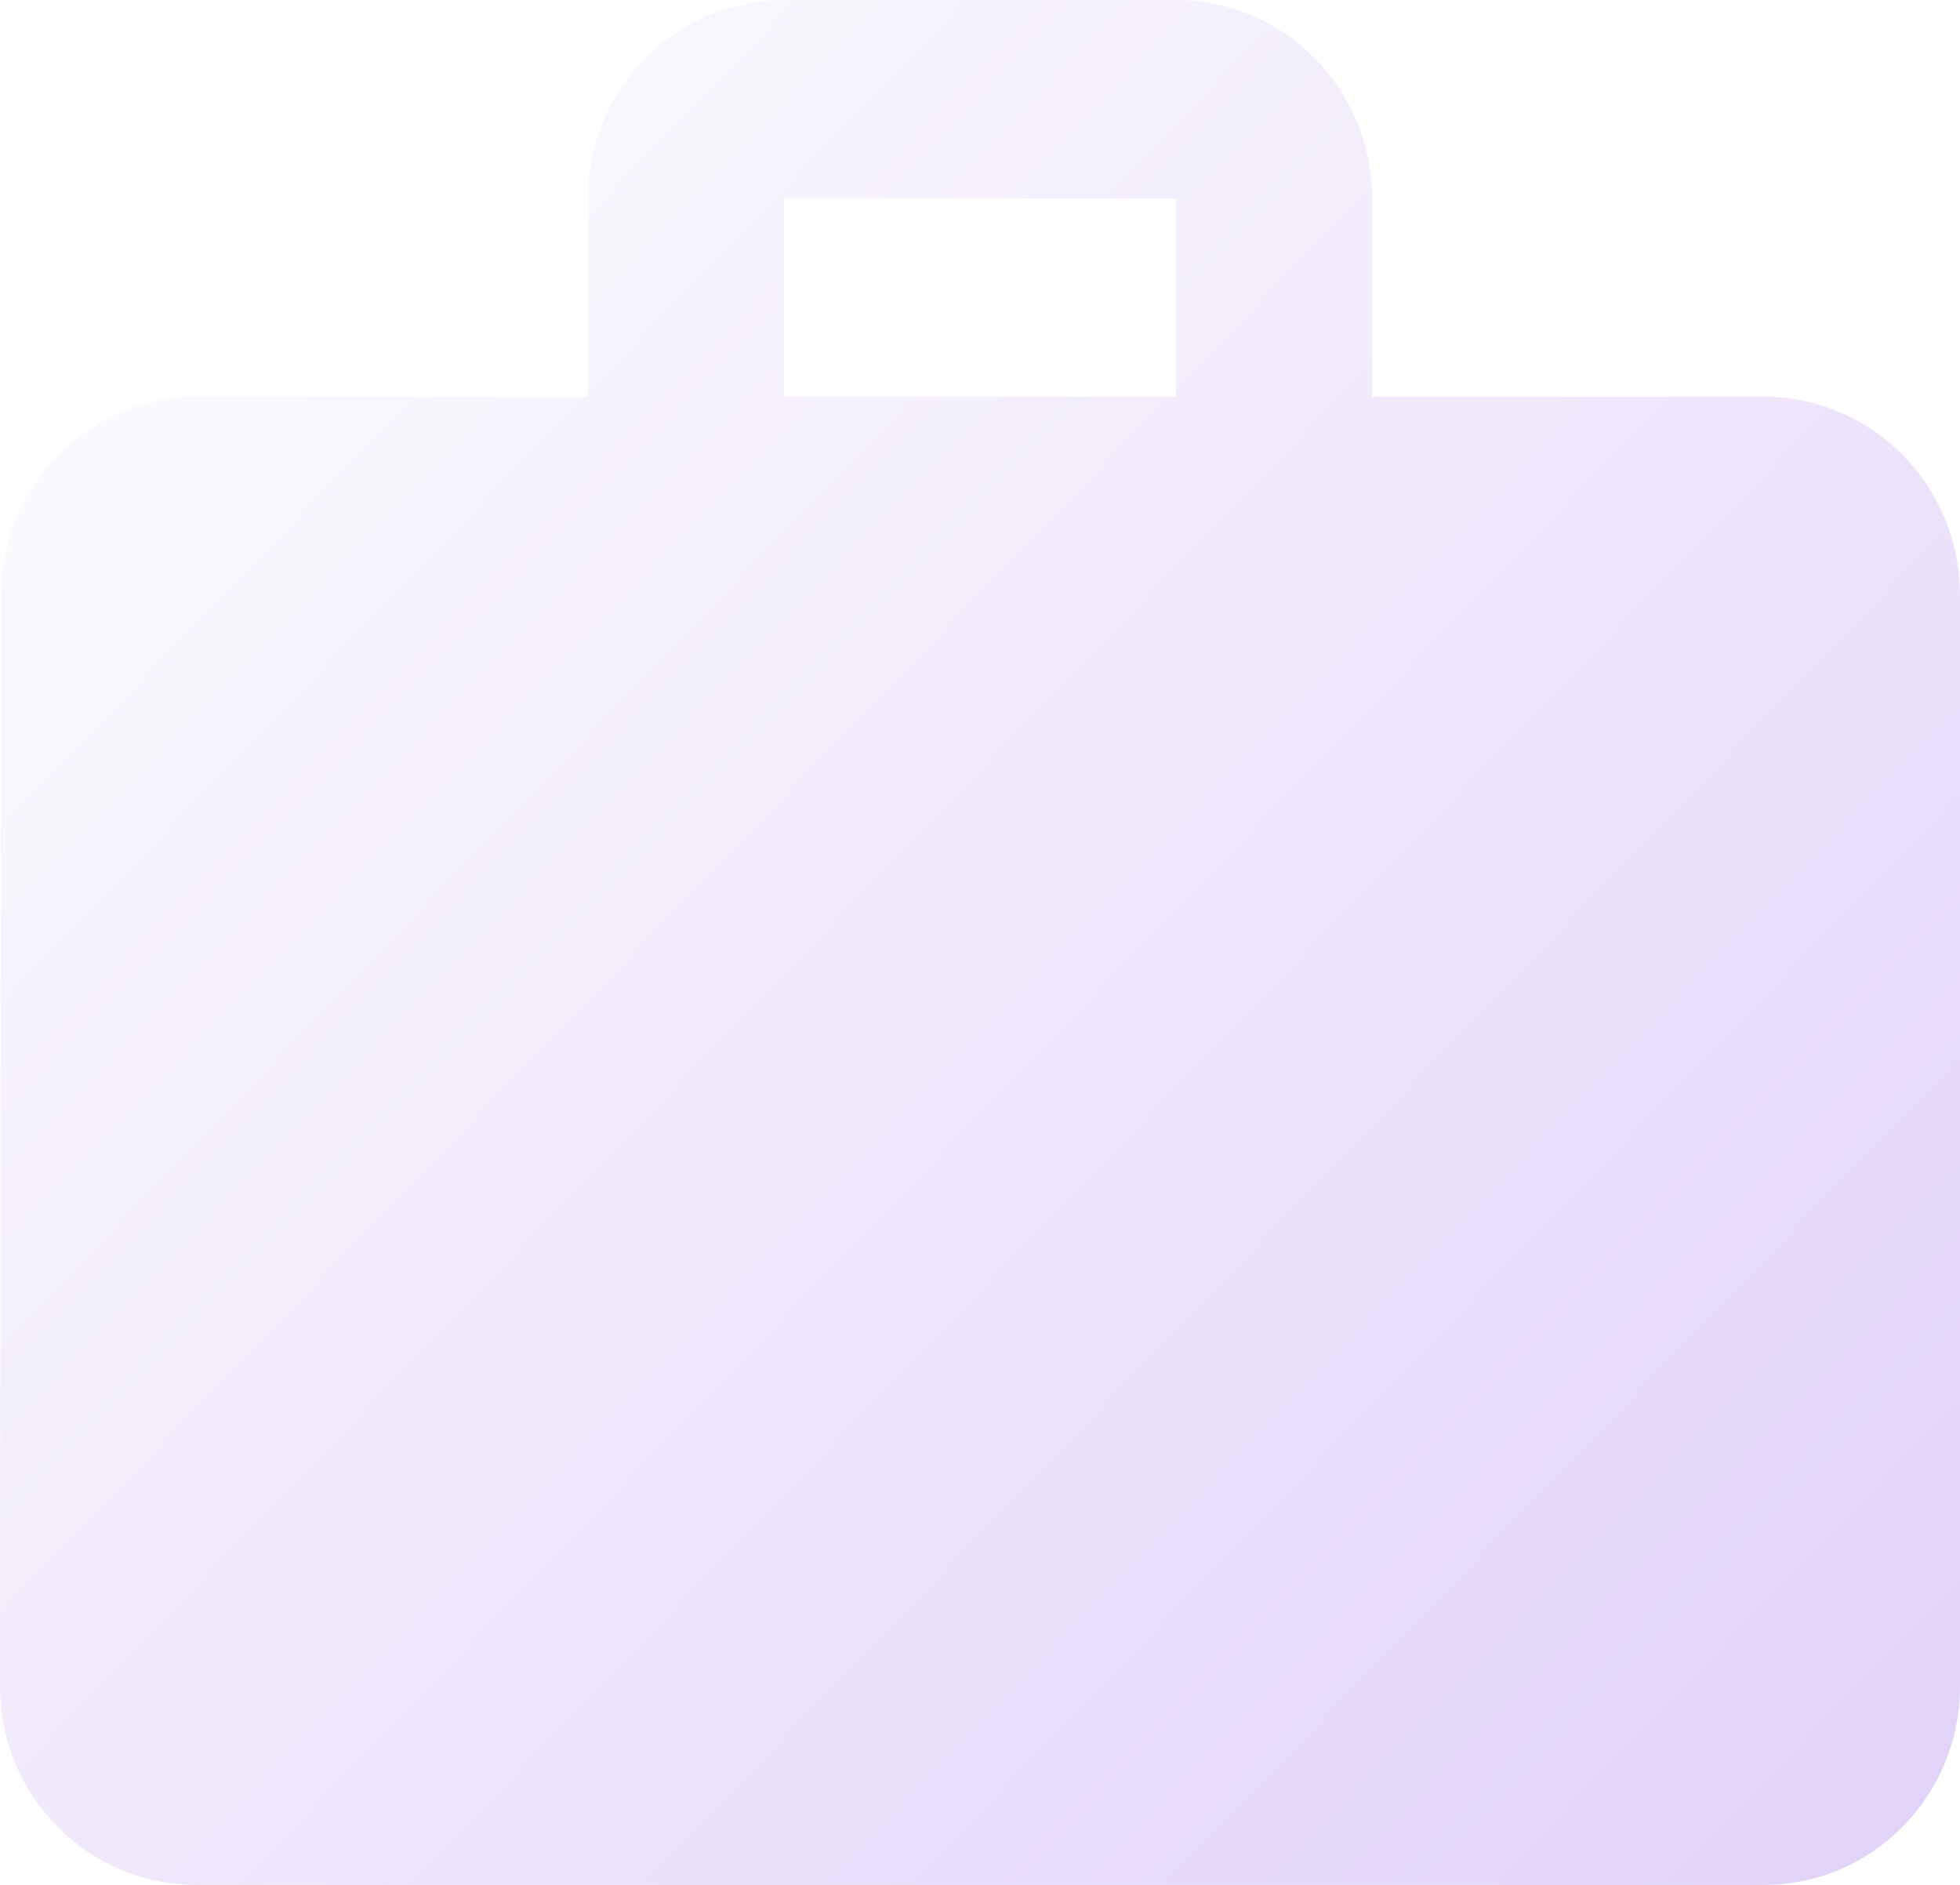
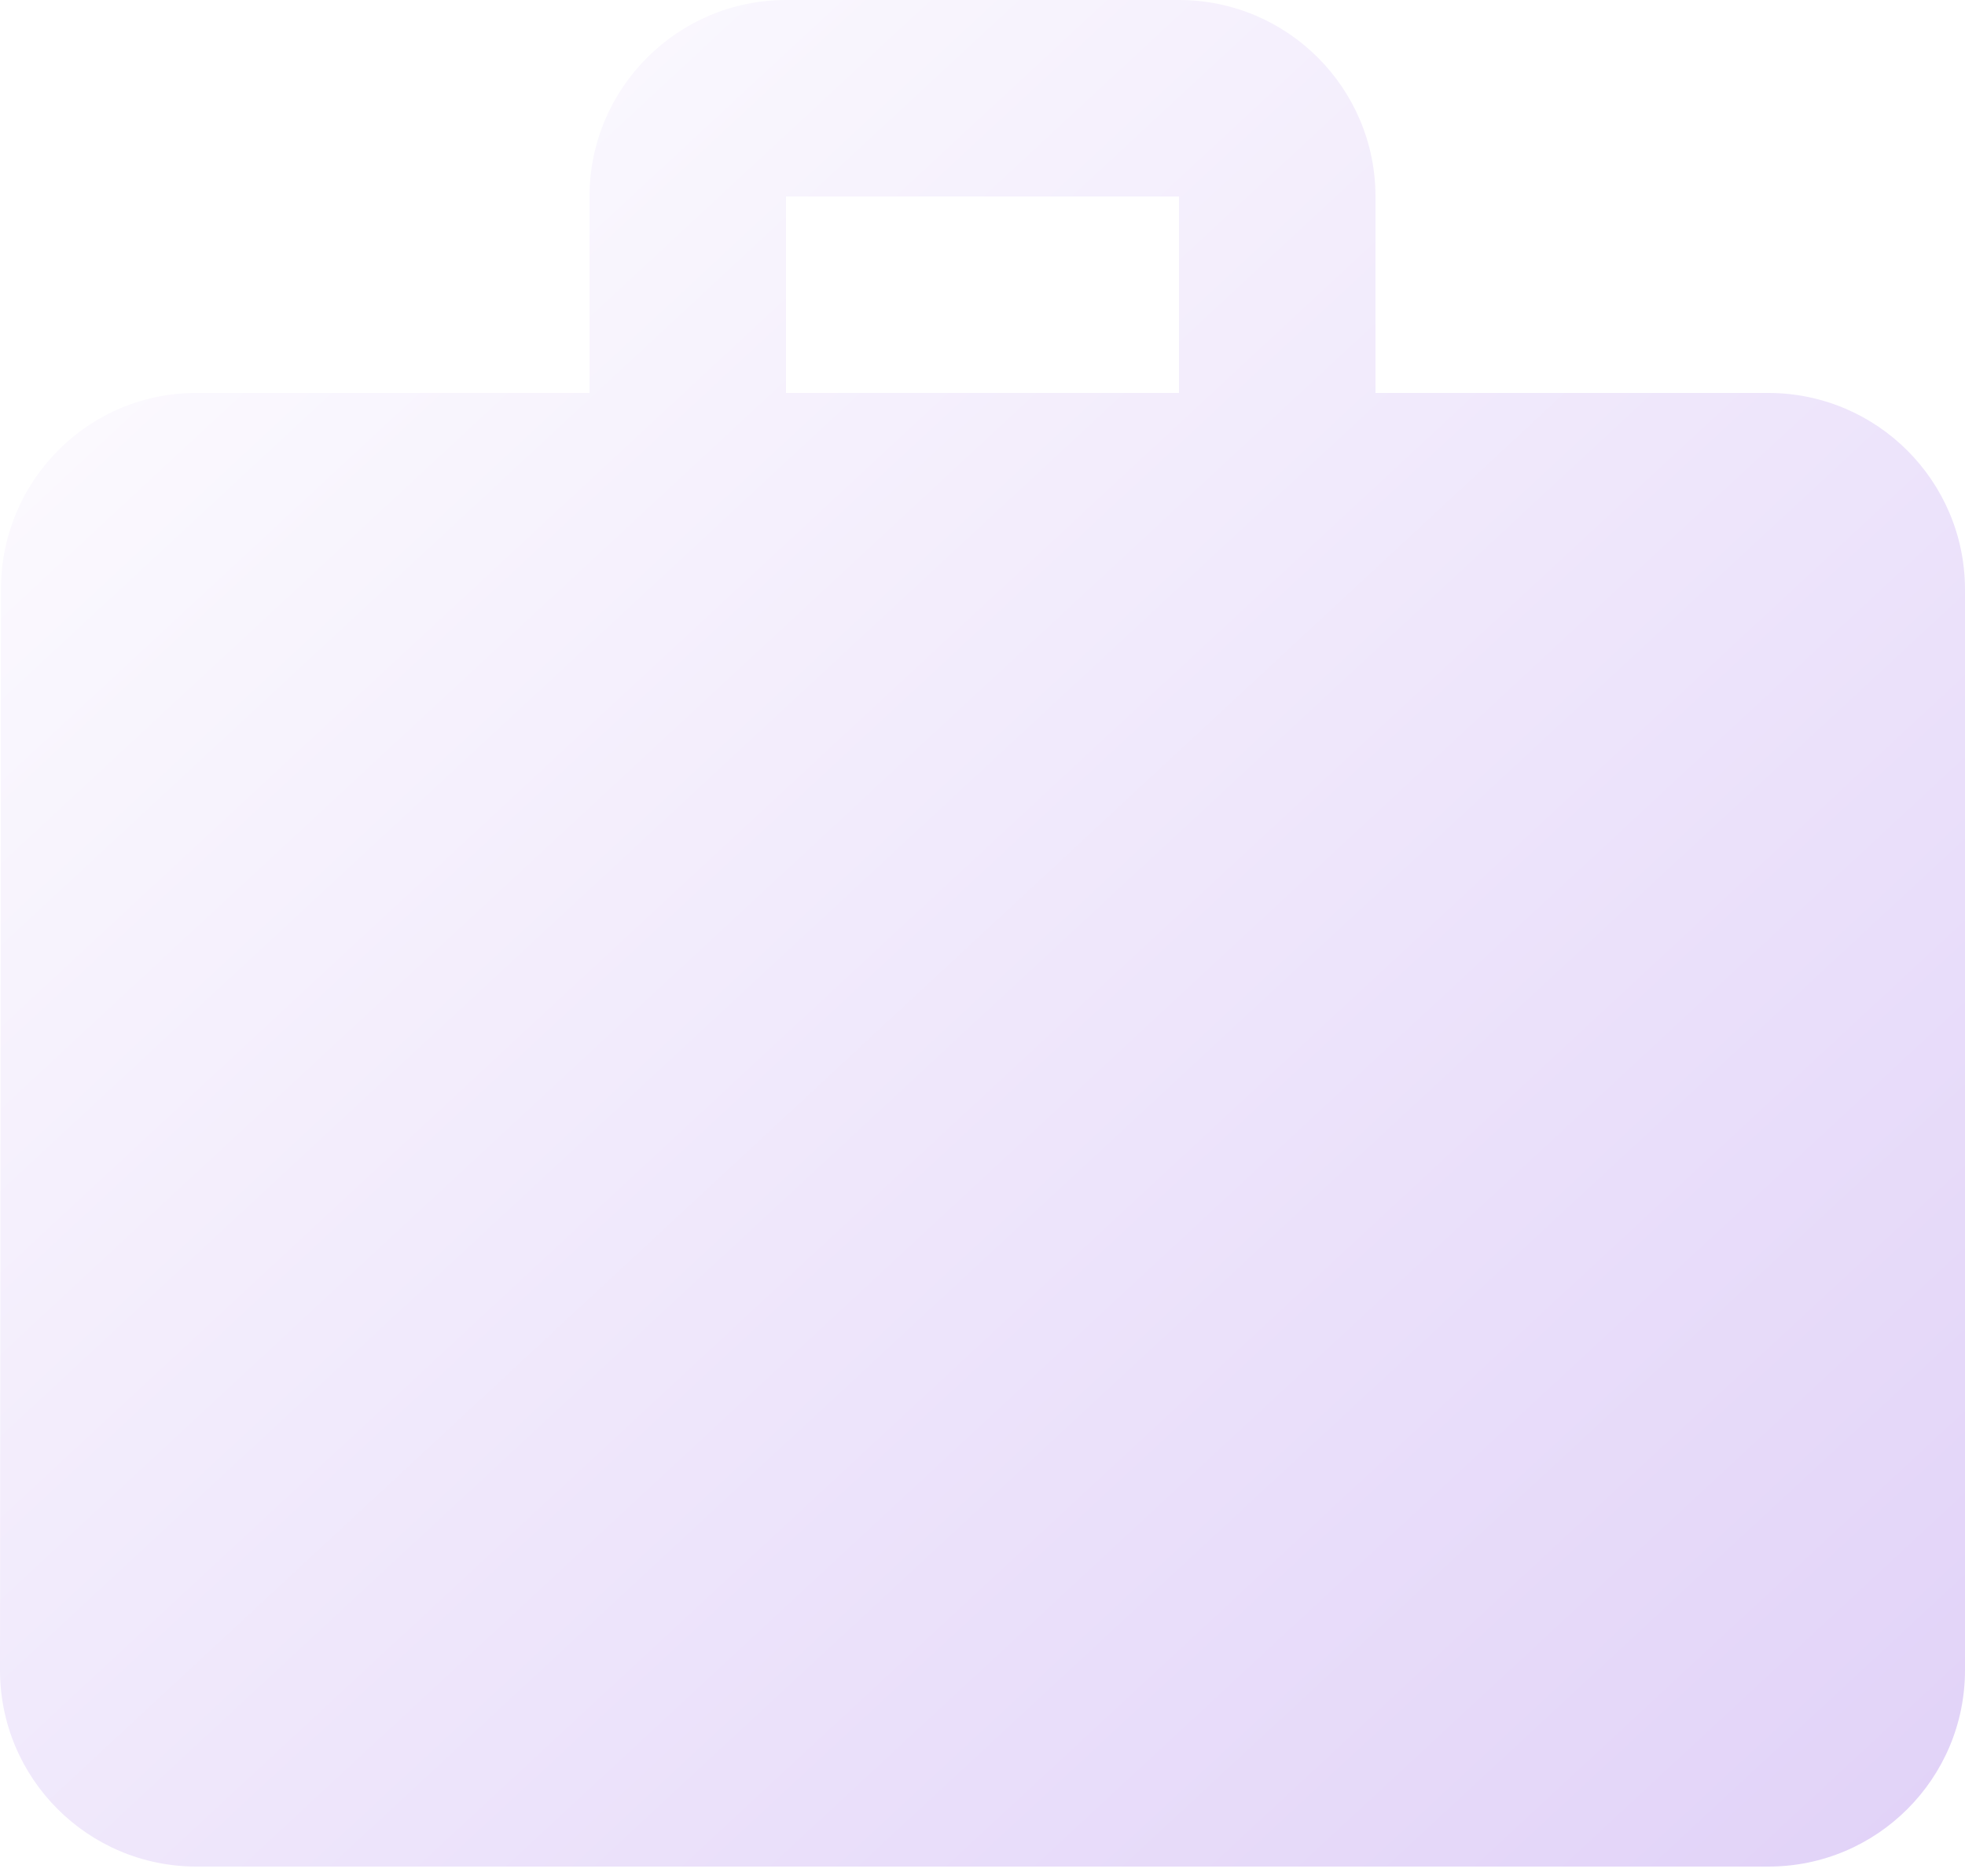
- <svg xmlns="http://www.w3.org/2000/svg" xmlns:xlink="http://www.w3.org/1999/xlink" width="26" height="25" viewBox="0 0 26 25">
+ <svg xmlns="http://www.w3.org/2000/svg" id="ic_work_48px" viewBox="0 0 44 42" width="44" height="42">
  <defs>
-     <path id="jy7ua" d="M273.6 113.263h-5.2v-2.631h5.2zm7.8 0h-5.2v-2.631c0-1.454-1.163-2.632-2.6-2.632h-5.2c-1.437 0-2.6 1.178-2.6 2.632v2.631h-5.2c-1.437 0-2.587 1.178-2.587 2.632L258 130.368c0 1.454 1.163 2.632 2.6 2.632h20.8c1.437 0 2.6-1.178 2.6-2.632v-14.473c0-1.454-1.163-2.632-2.6-2.632z" />
-     <linearGradient id="jy7ub" x1="258" x2="284" y1="108" y2="133" gradientUnits="userSpaceOnUse">
+     <style>
+             .bags-cl1 {
+             fill: url(#linear-gradient);
+             }
+         </style>
+     <linearGradient id="linear-gradient" x2="1" y2="1" gradientUnits="objectBoundingBox">
      <stop offset="0" stop-color="#fff" />
      <stop offset="1" stop-color="#e1d2f8" />
    </linearGradient>
  </defs>
-   <g>
-     <g transform="translate(-258 -108)">
-       <use fill="url(#jy7ub)" xlink:href="#jy7ua" />
-     </g>
-   </g>
+   <path id="bagsShape" class="bags-cl1" d="M39.6,41.8H4.4A4.4,4.4,0,0,1,0,37.4L.022,13.2A4.386,4.386,0,0,1,1.3,10.089,4.339,4.339,0,0,1,4.4,8.8h8.8V4.4A4.405,4.405,0,0,1,17.6,0h8.8a4.405,4.405,0,0,1,4.4,4.4V8.8h8.8A4.405,4.405,0,0,1,44,13.2V37.4A4.4,4.4,0,0,1,39.6,41.8ZM17.6,4.4V8.8h8.8V4.4Z" />
</svg>
